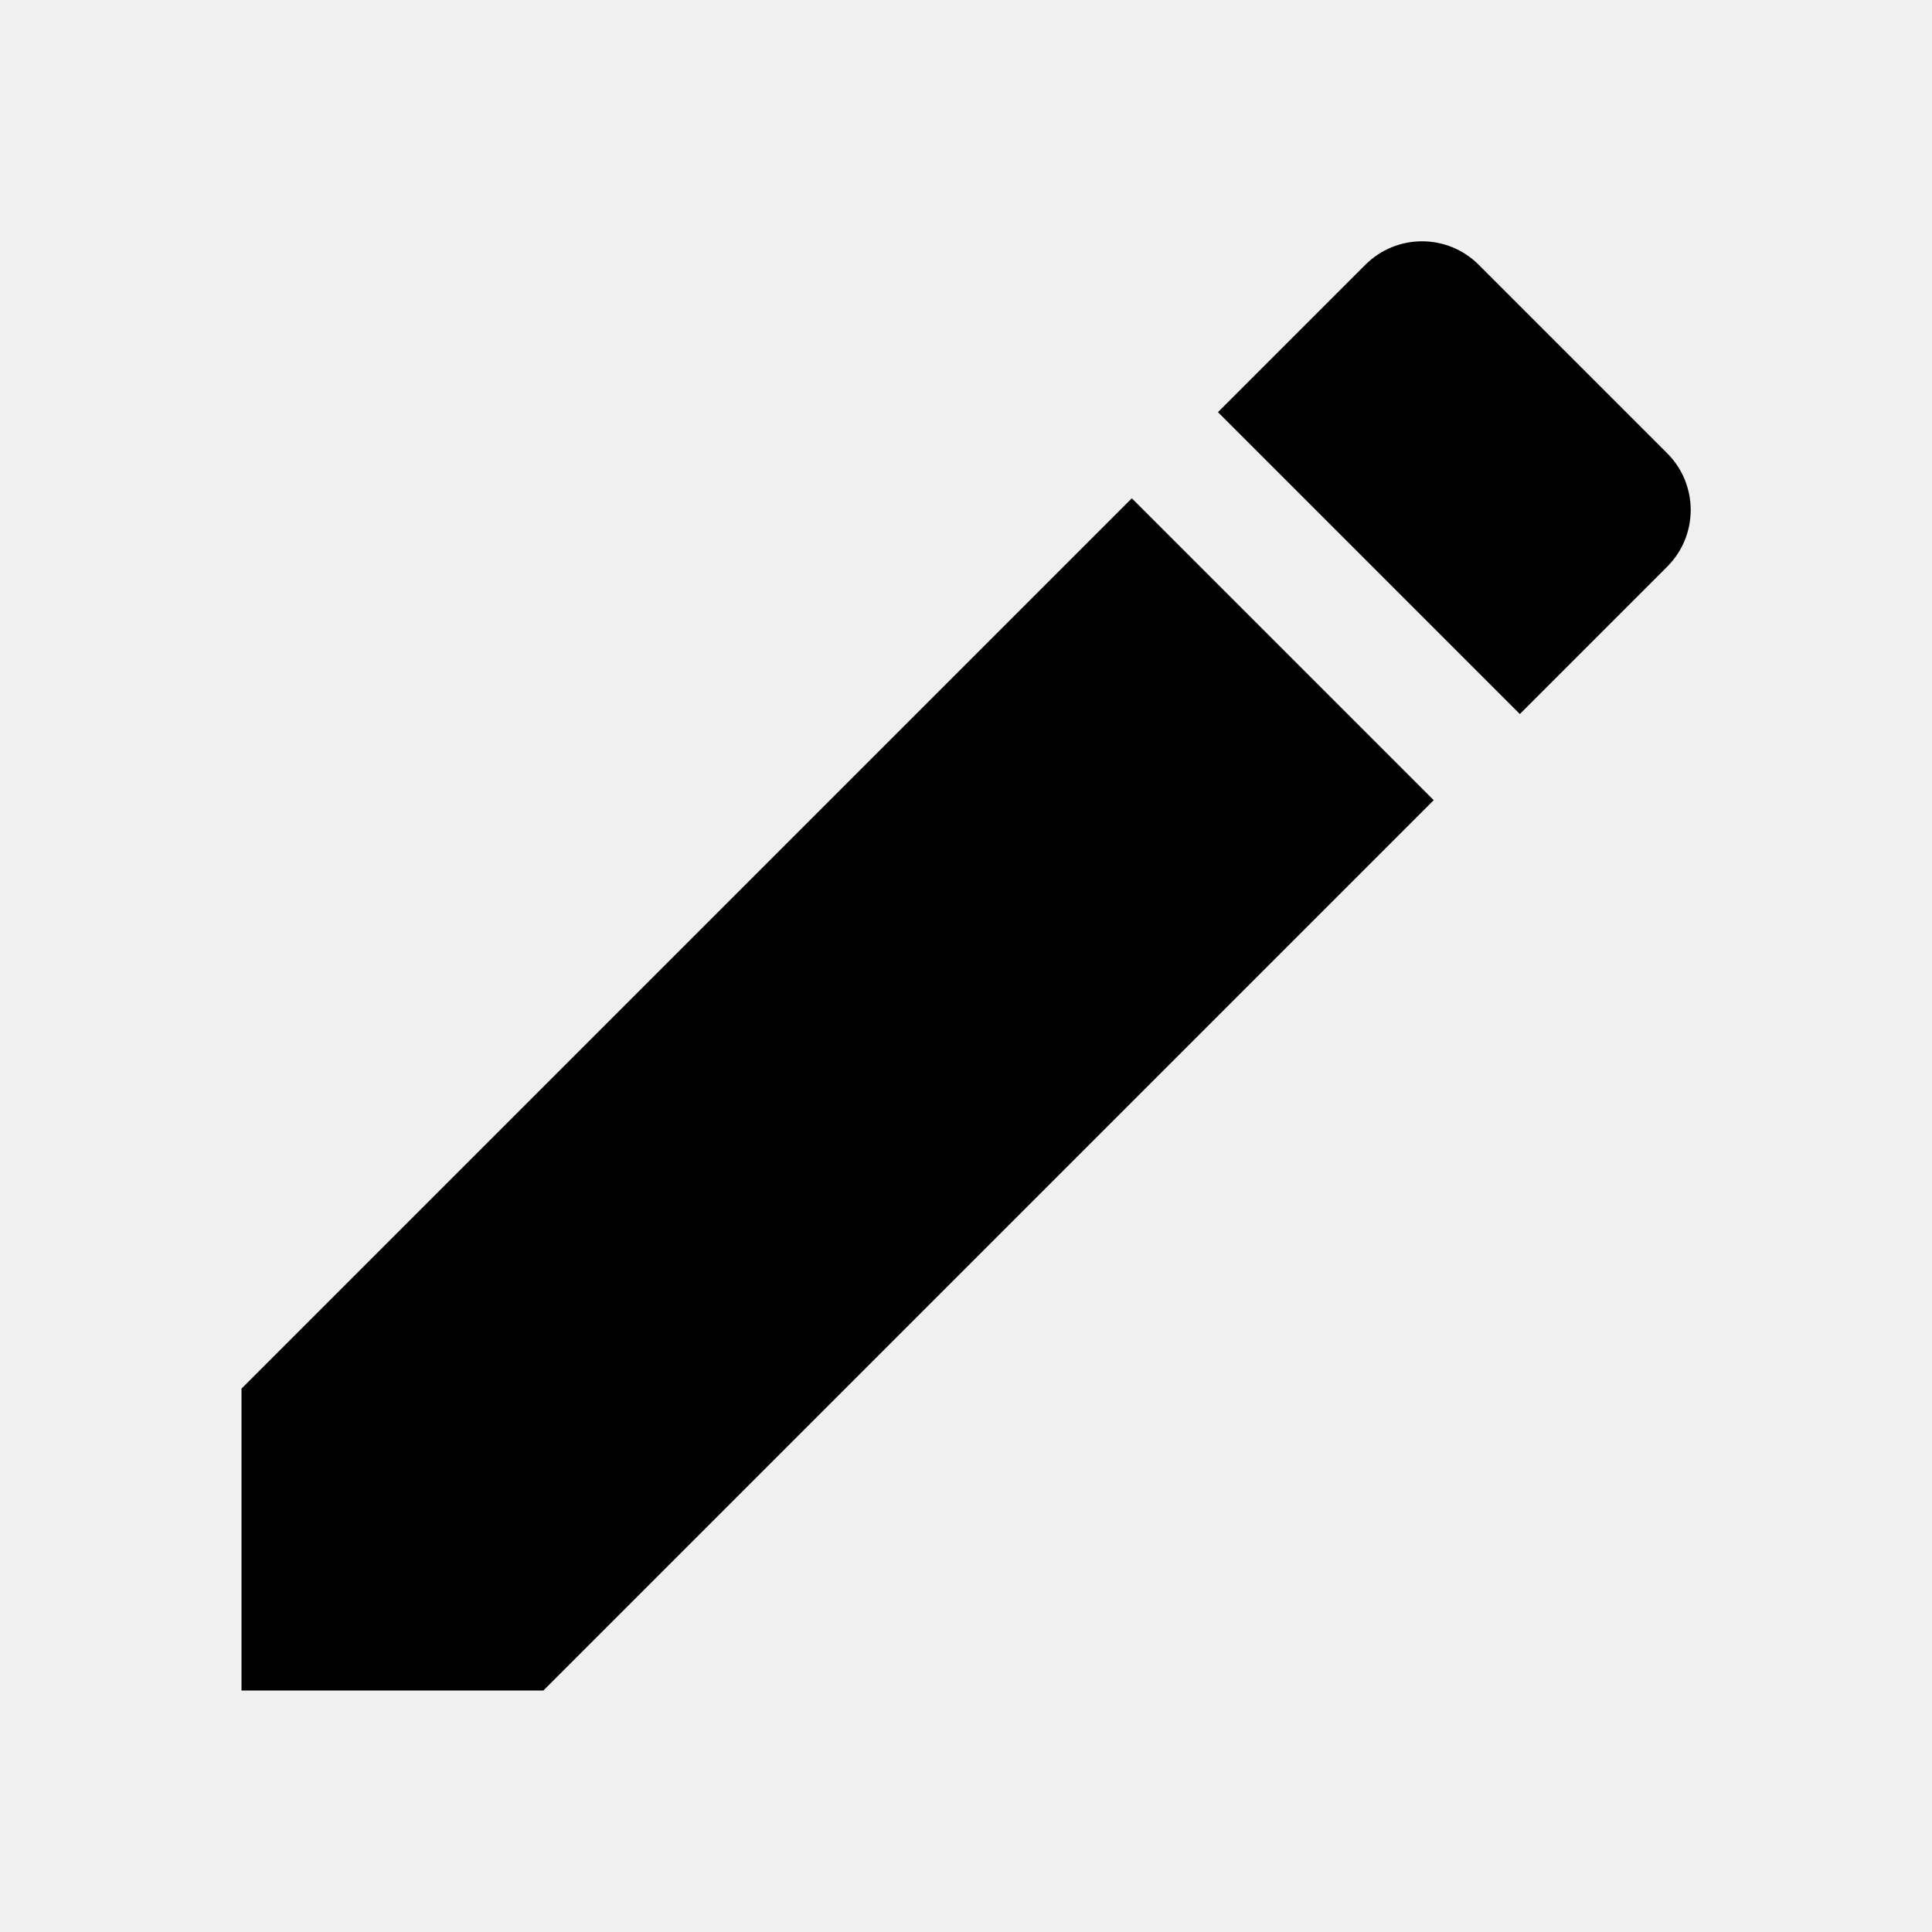
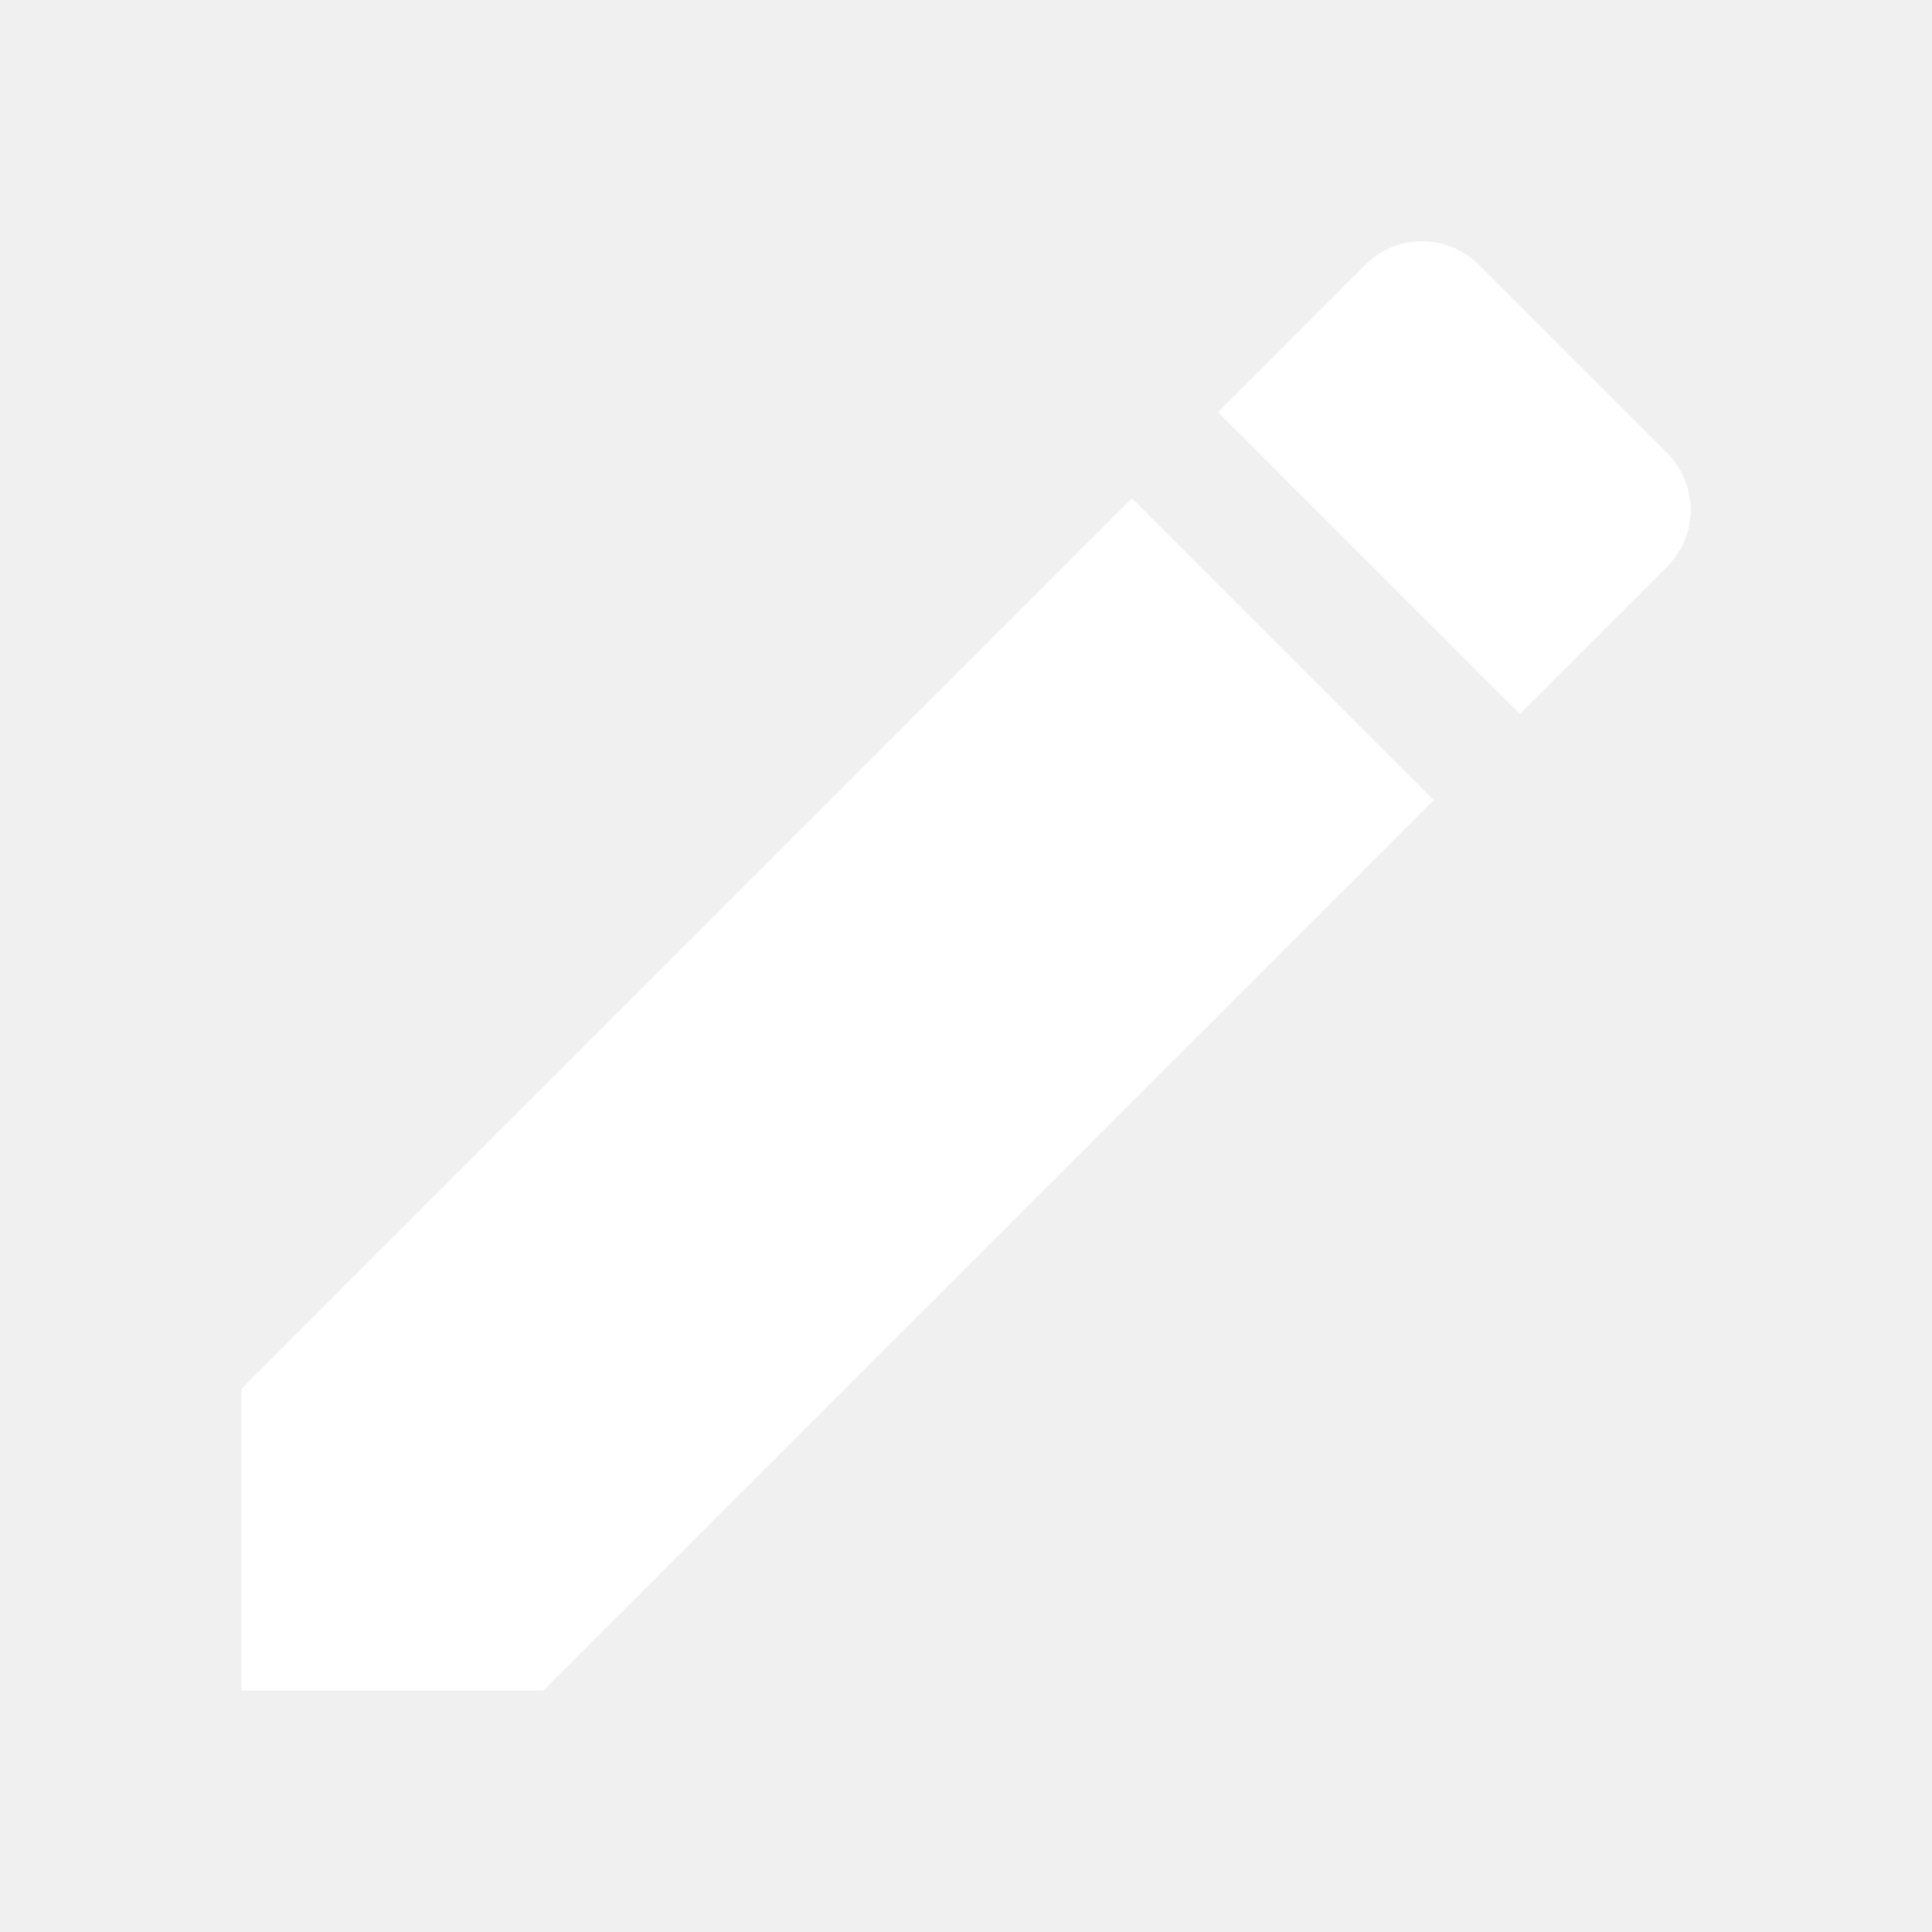
- <svg xmlns="http://www.w3.org/2000/svg" width="24" height="24" viewBox="0 0 24 24">
+ <svg xmlns="http://www.w3.org/2000/svg" width="24" height="24" viewBox="0 0 24 24" fill="white">
  <path d="M3 17.25V21h3.75L17.81 9.94l-3.75-3.75L3 17.25zM20.71 7.04c.39-.39.39-1.02 0-1.41l-2.34-2.34c-.39-.39-1.02-.39-1.41 0l-1.83 1.83 3.75 3.75 1.83-1.83z" />
</svg>
